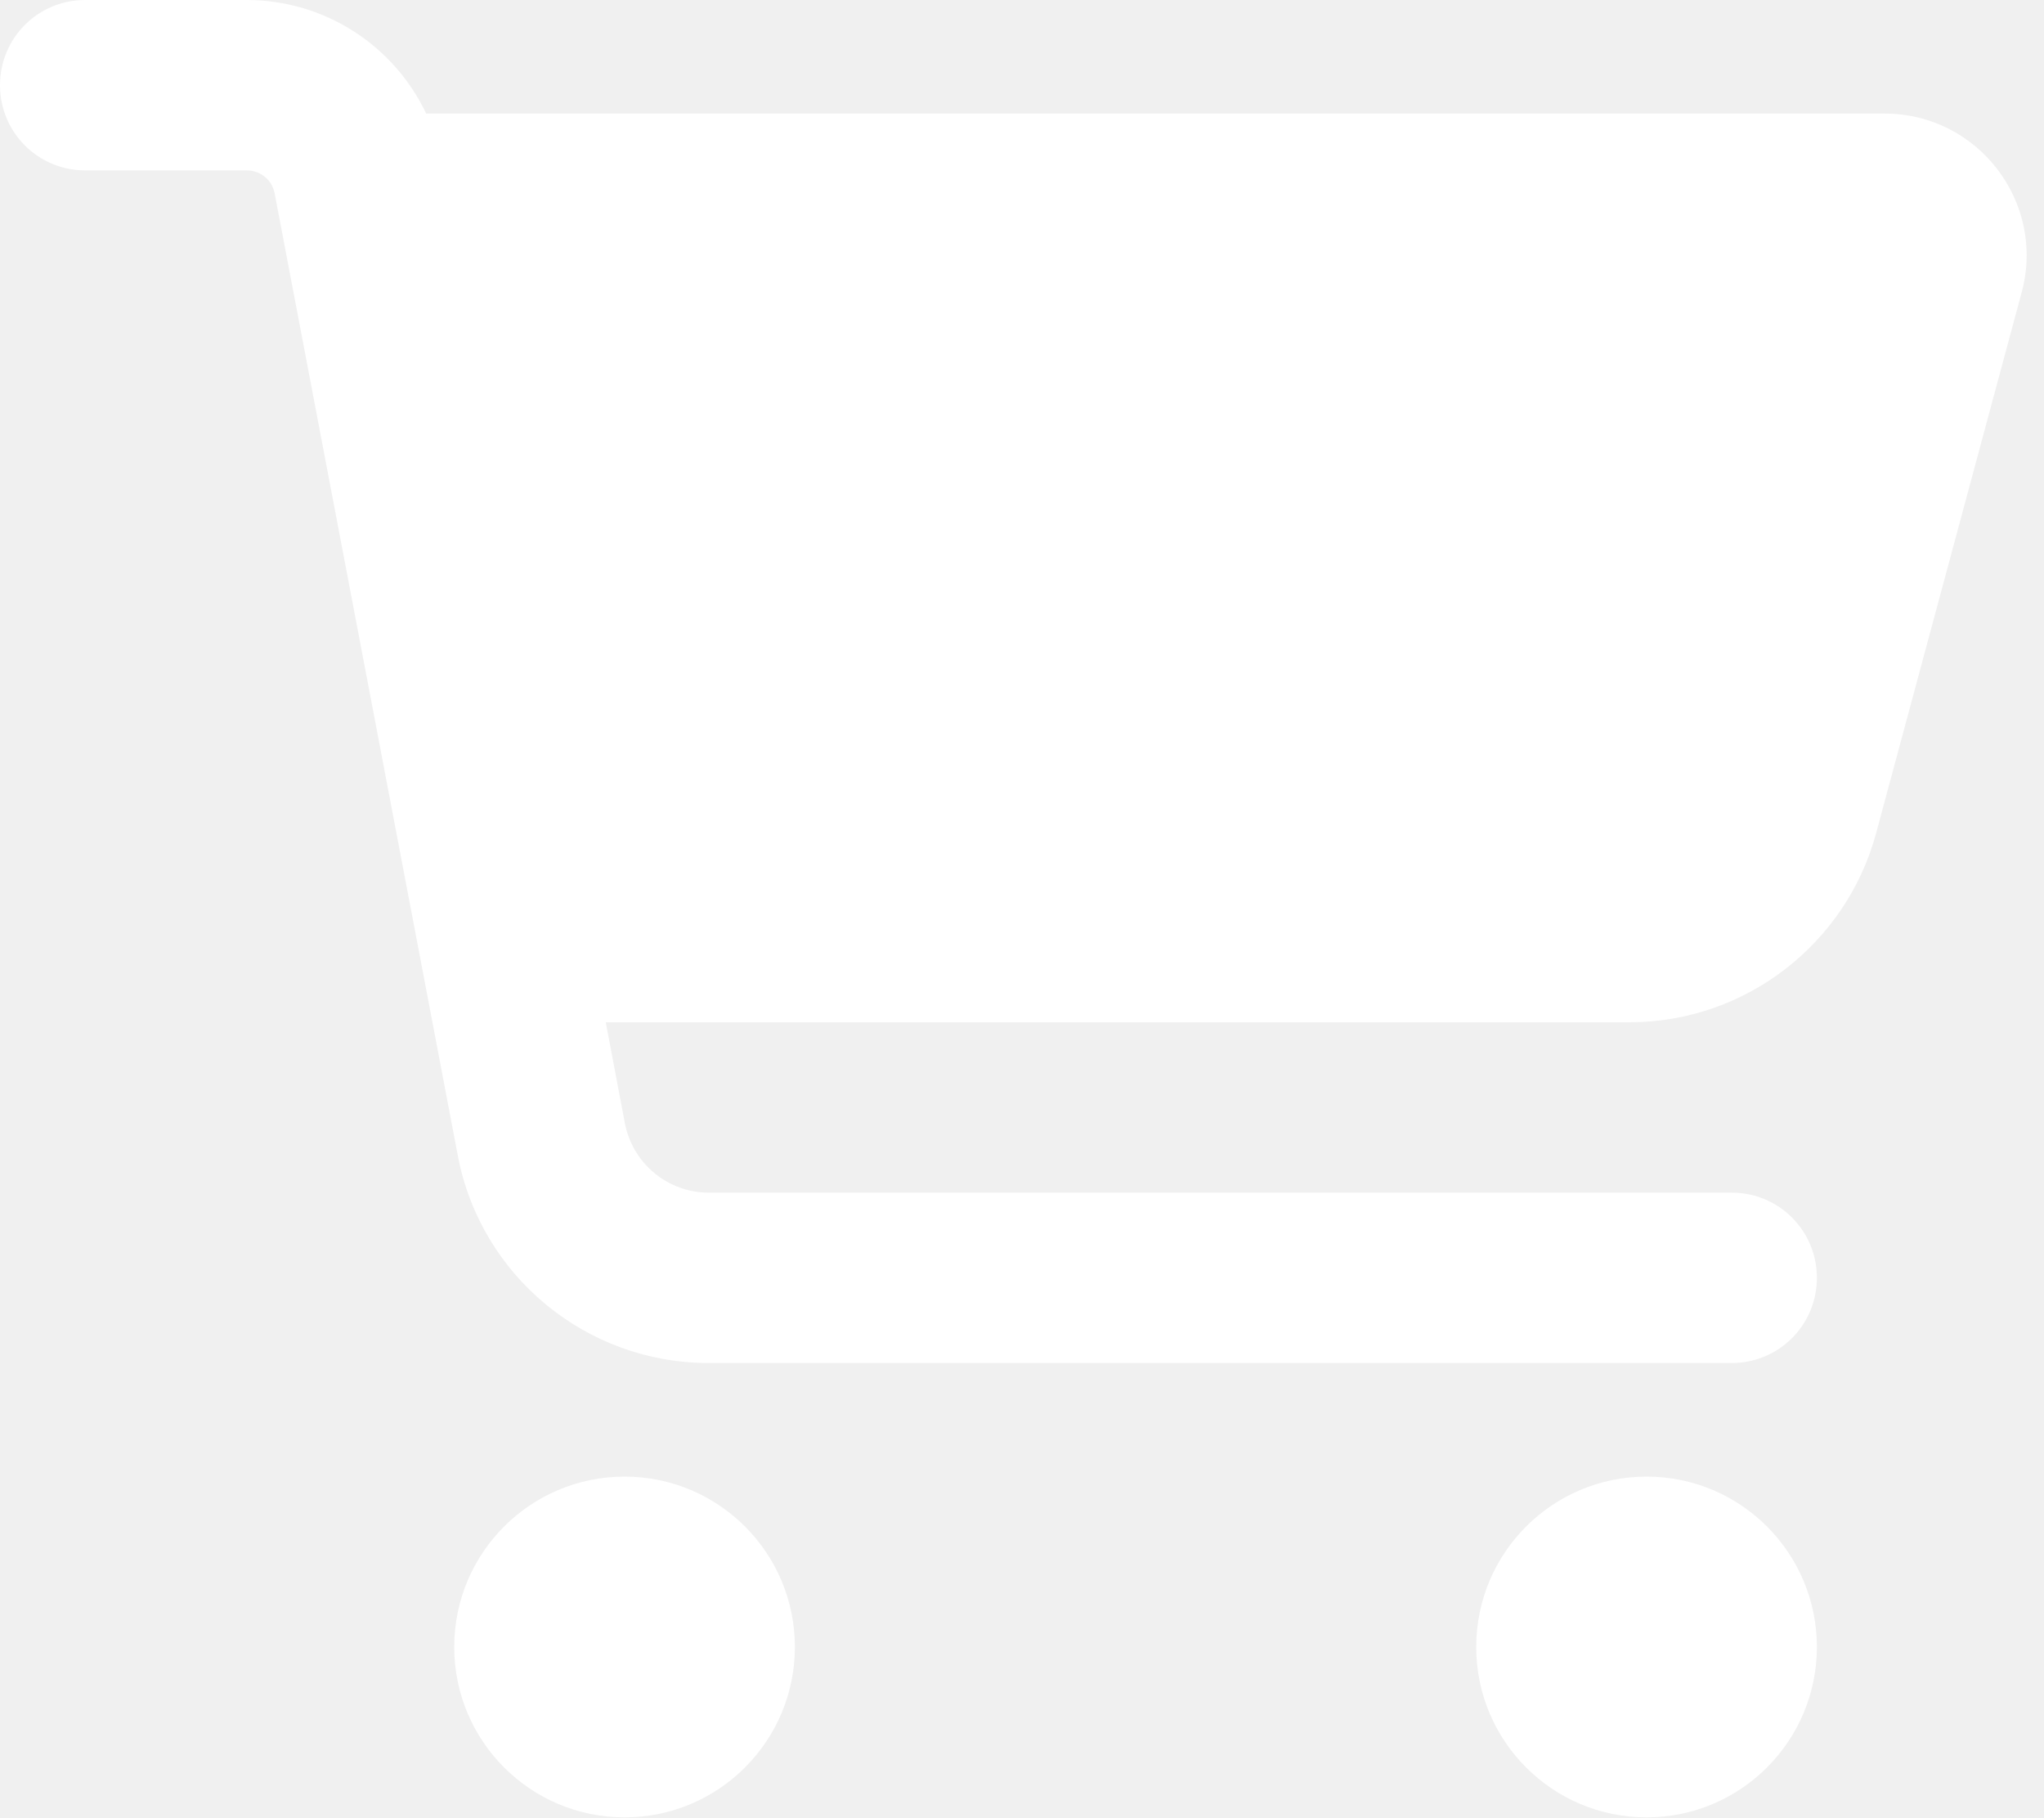
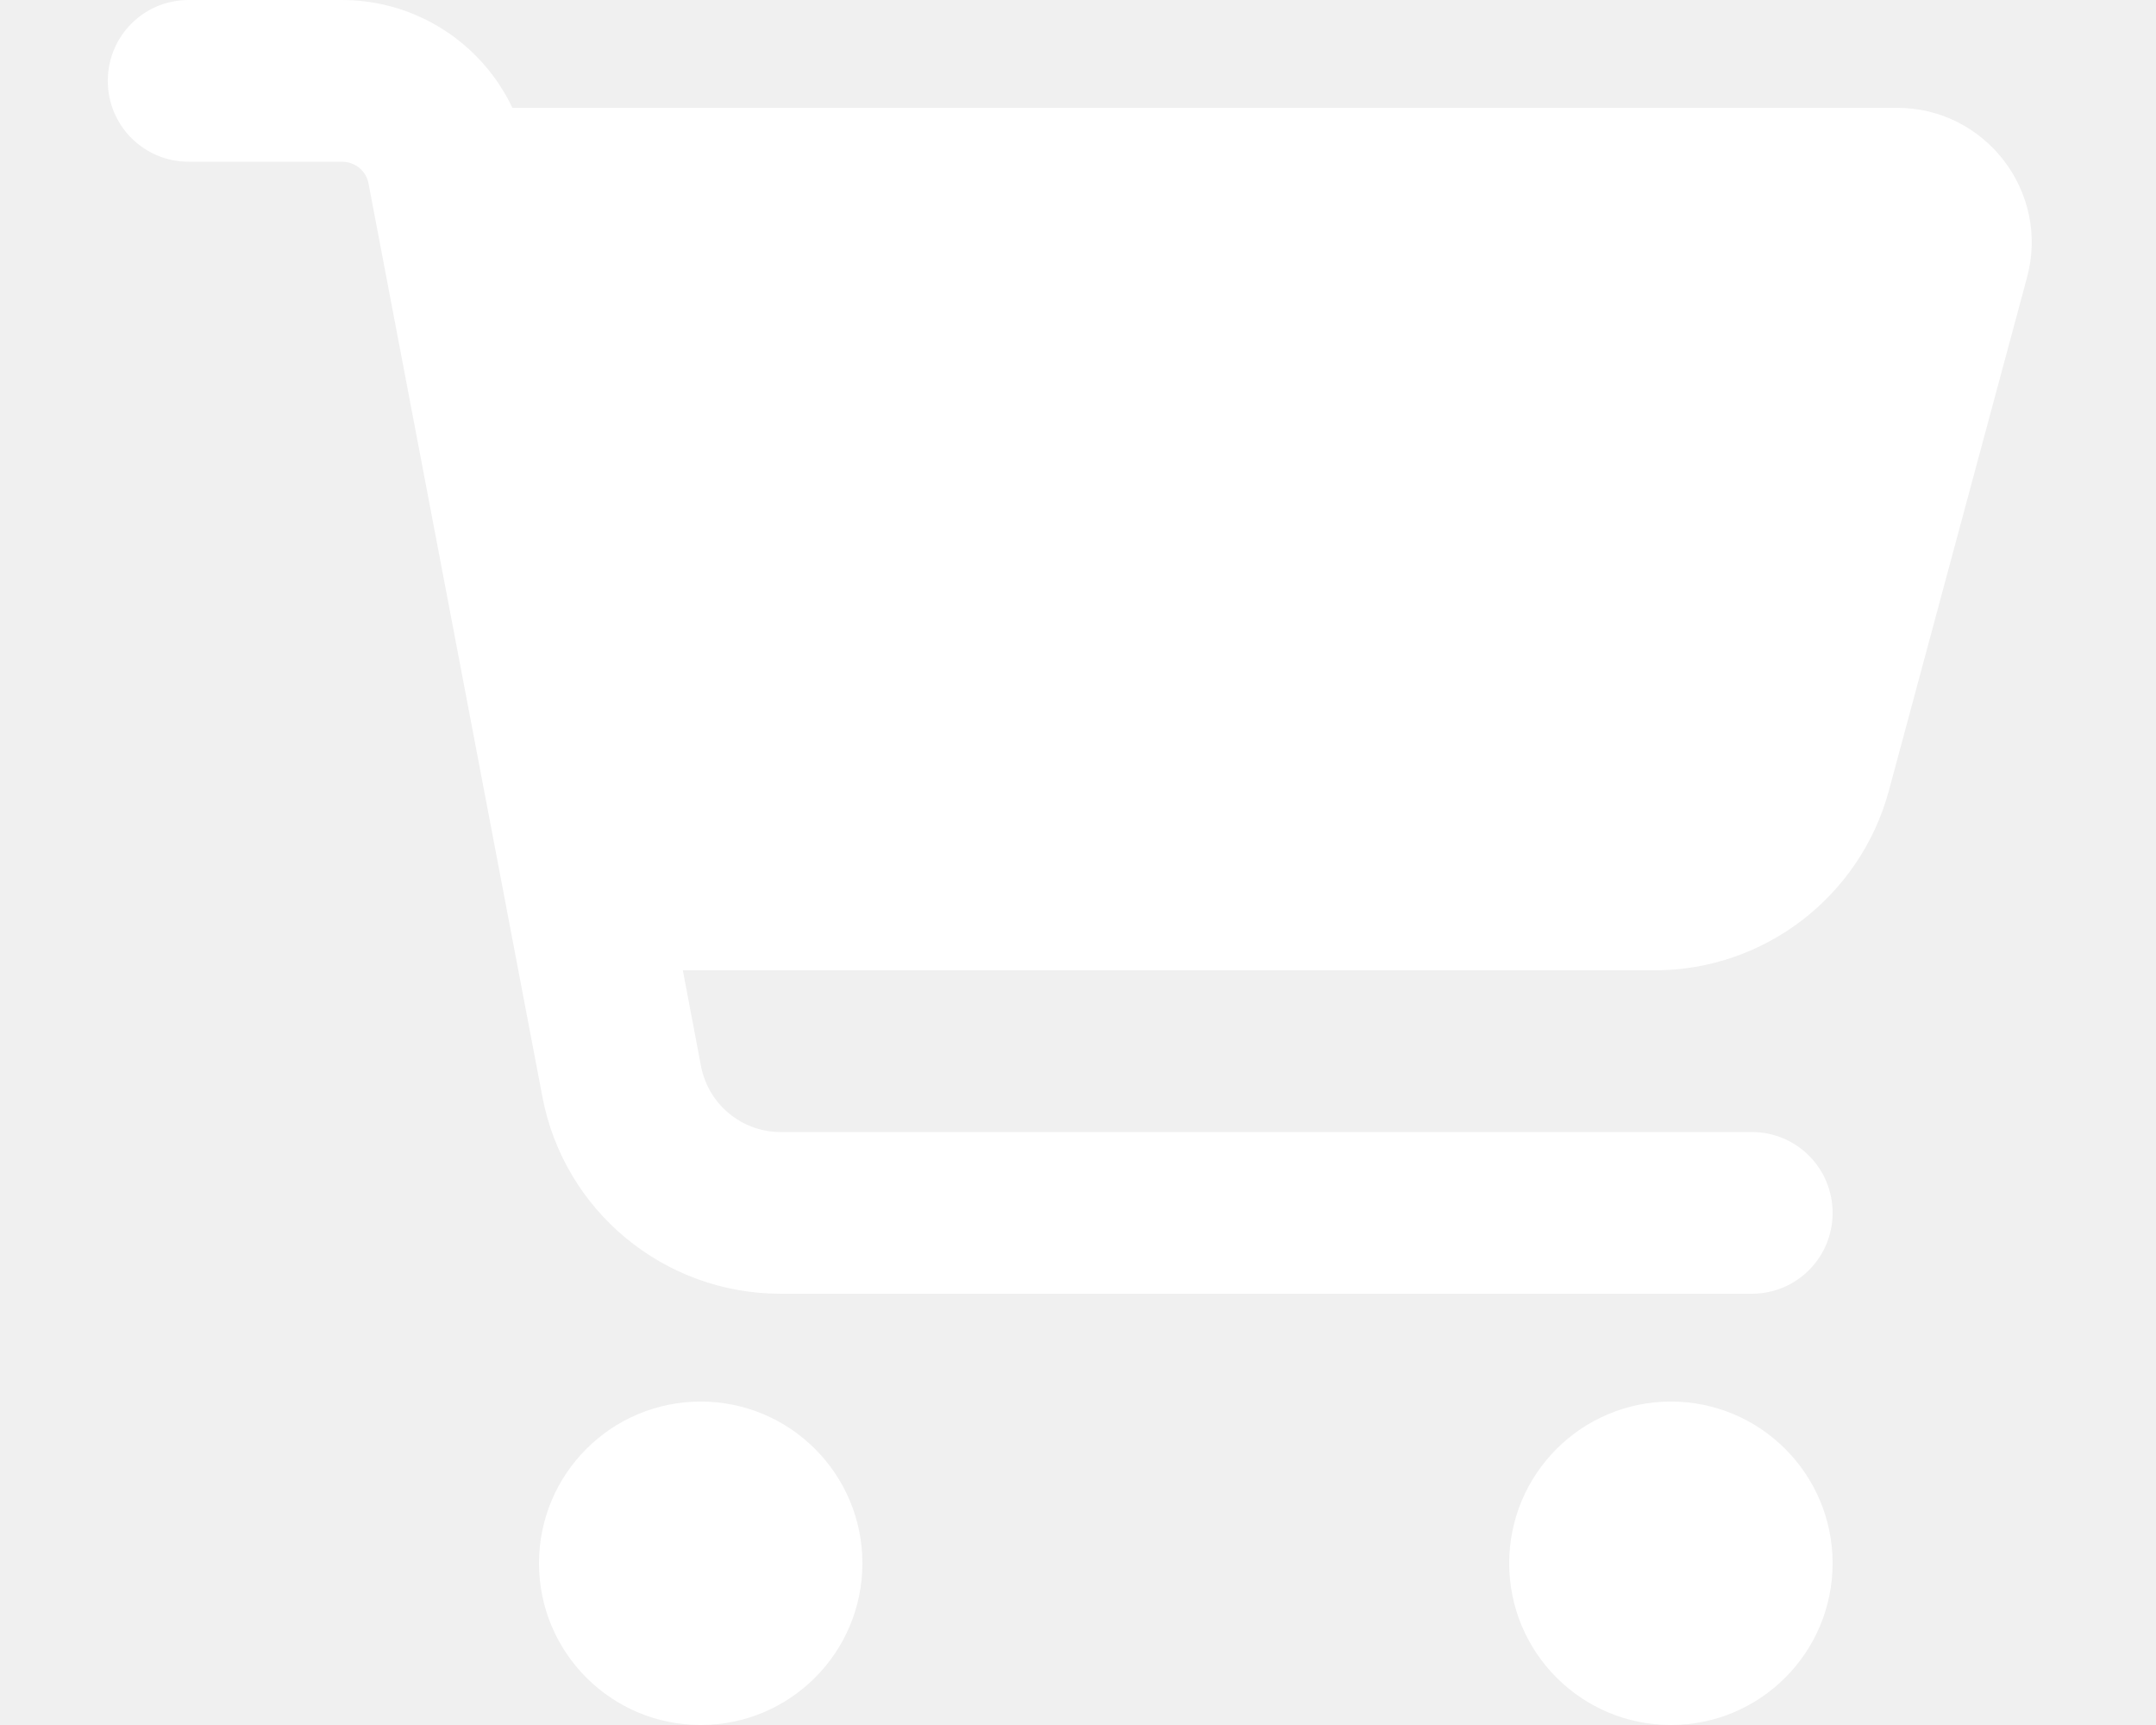
- <svg xmlns="http://www.w3.org/2000/svg" height="32" width="36" viewBox="0 0 576 512">
+ <svg xmlns="http://www.w3.org/2000/svg" height="16" width="20" viewBox="0 0 576 512">
  <path fill="#ffffff" d="M0 24C0 10.7 10.7 0 24 0L69.5 0c22 0 41.5 12.8 50.6 32l411 0c26.3 0 45.5 25 38.6 50.4l-41 152.3c-8.5 31.4-37 53.3-69.5 53.3l-288.5 0 5.4 28.5c2.2 11.3 12.1 19.5 23.6 19.5L488 336c13.3 0 24 10.7 24 24s-10.7 24-24 24l-288.3 0c-34.6 0-64.3-24.6-70.7-58.5L77.4 54.5c-.7-3.8-4-6.5-7.9-6.5L24 48C10.7 48 0 37.3 0 24zM128 464a48 48 0 1 1 96 0 48 48 0 1 1 -96 0zm336-48a48 48 0 1 1 0 96 48 48 0 1 1 0-96z" />
</svg>
